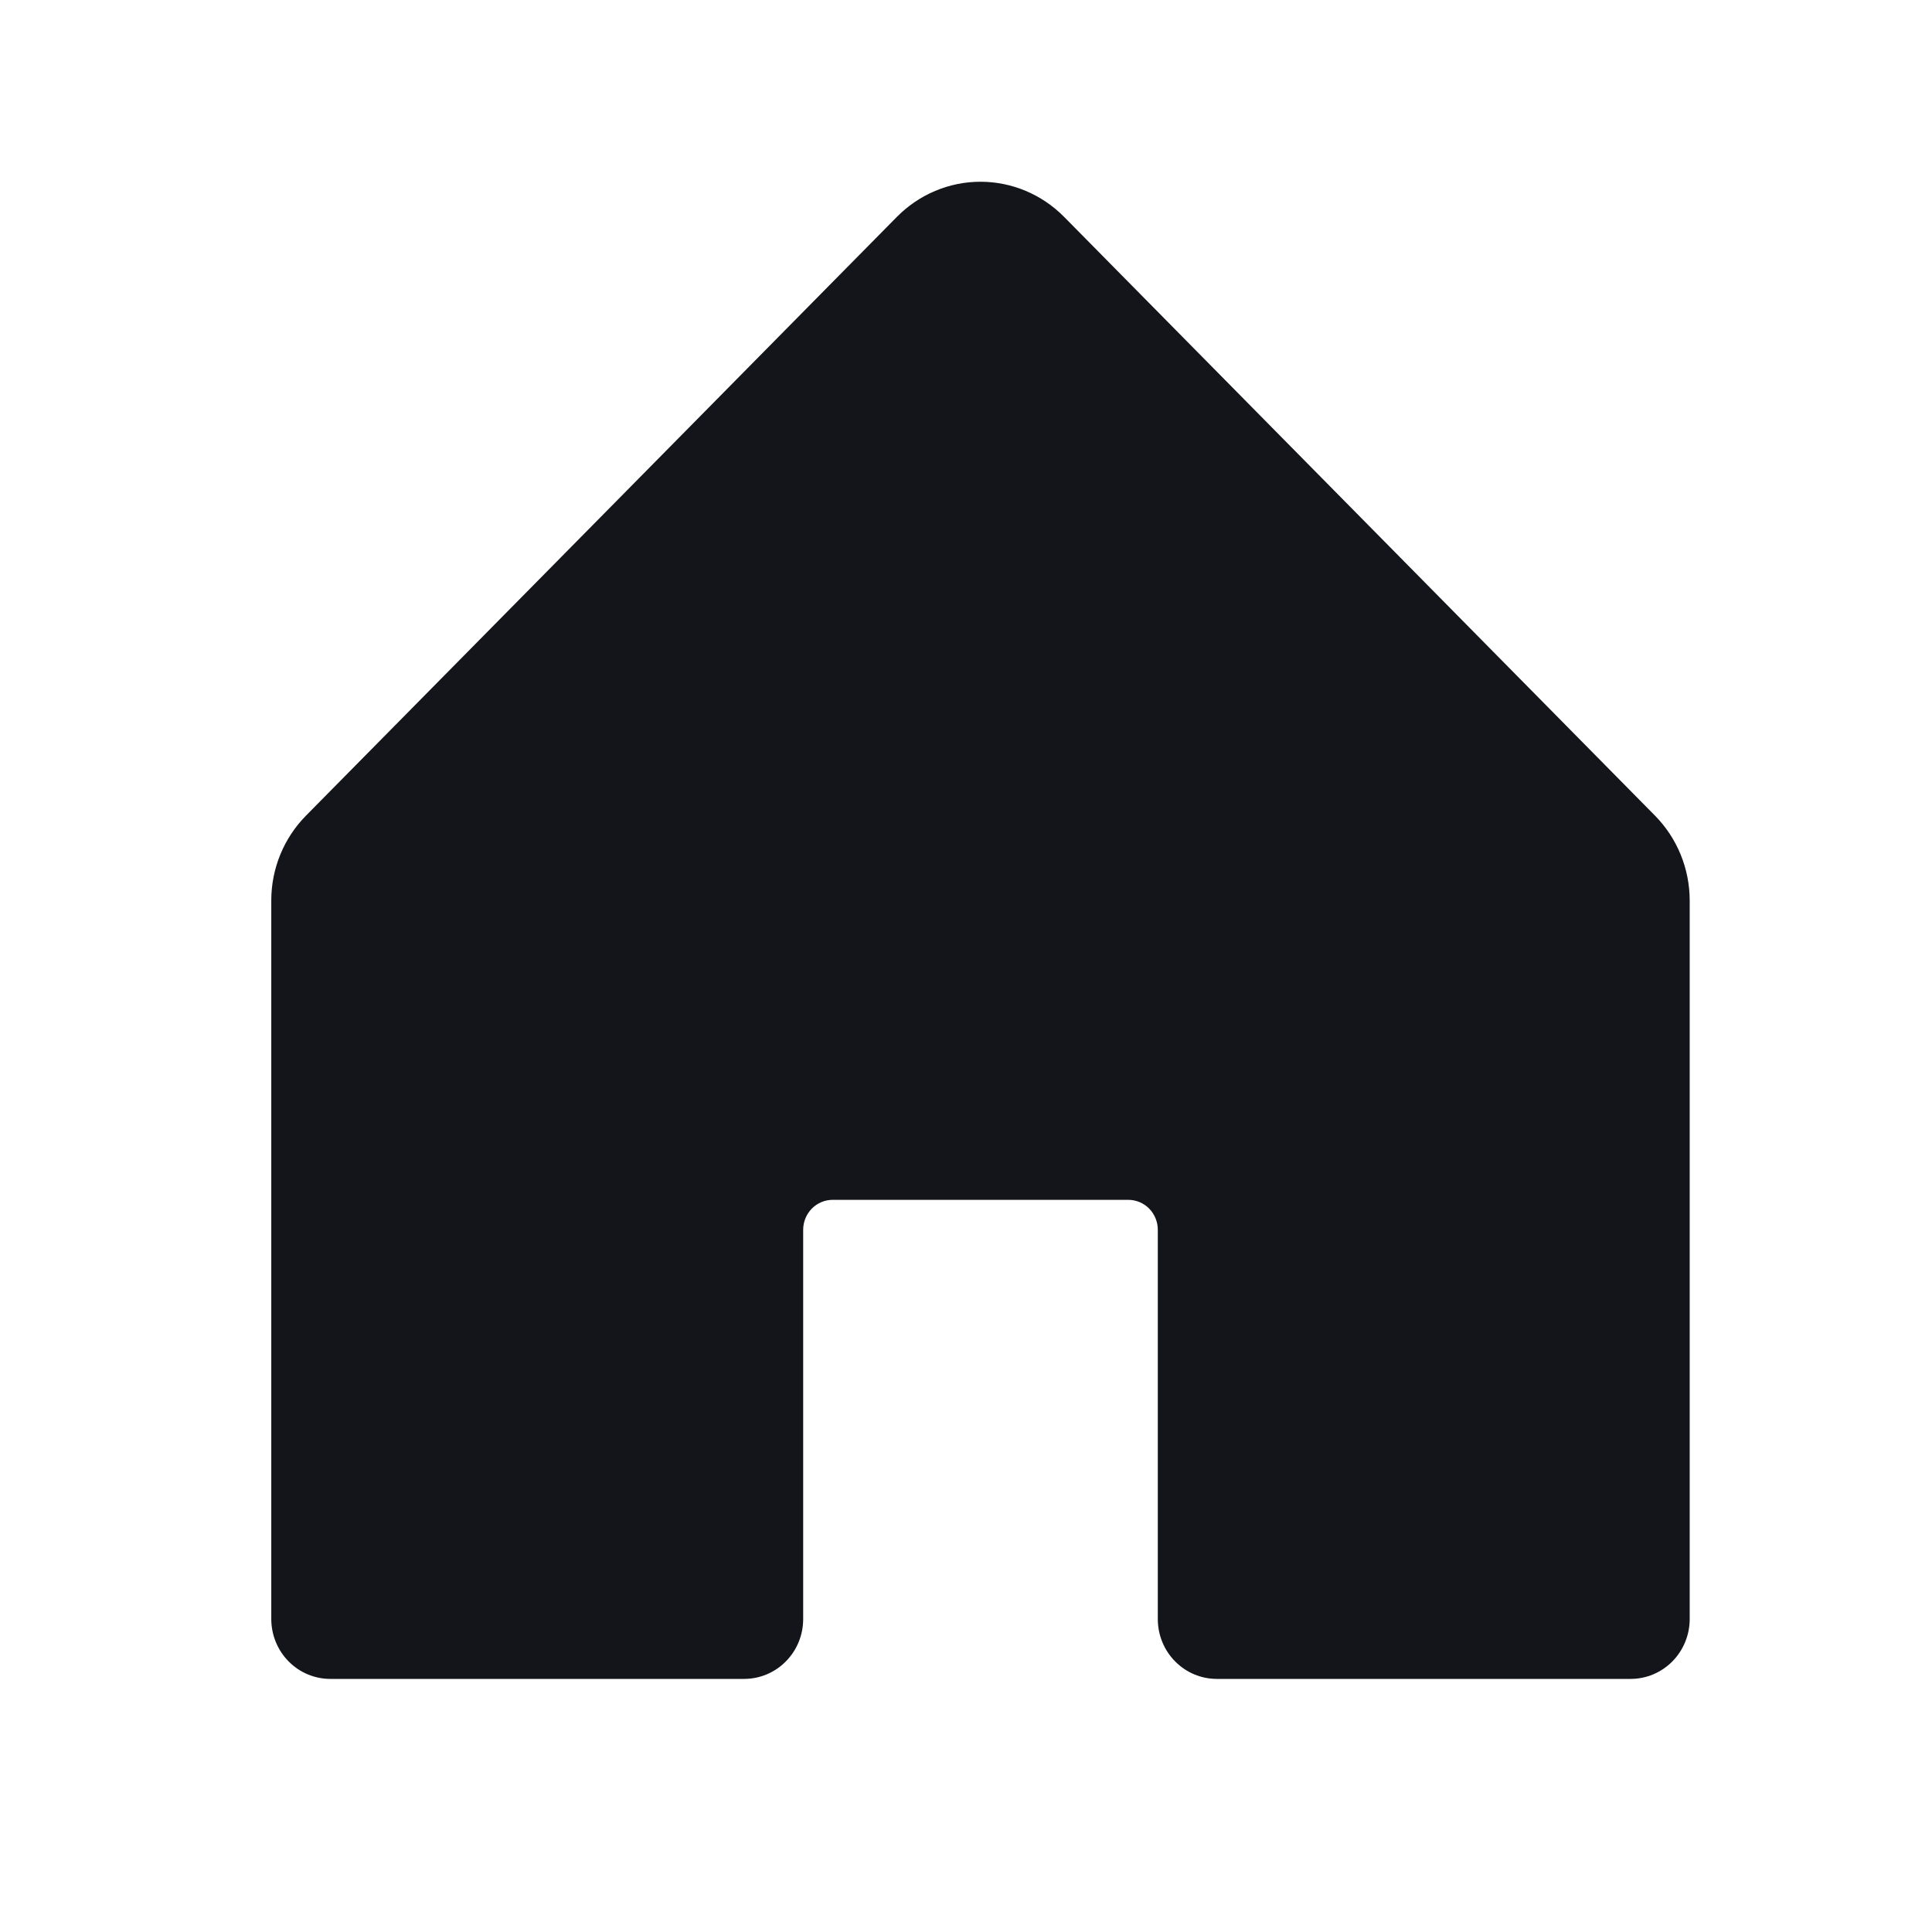
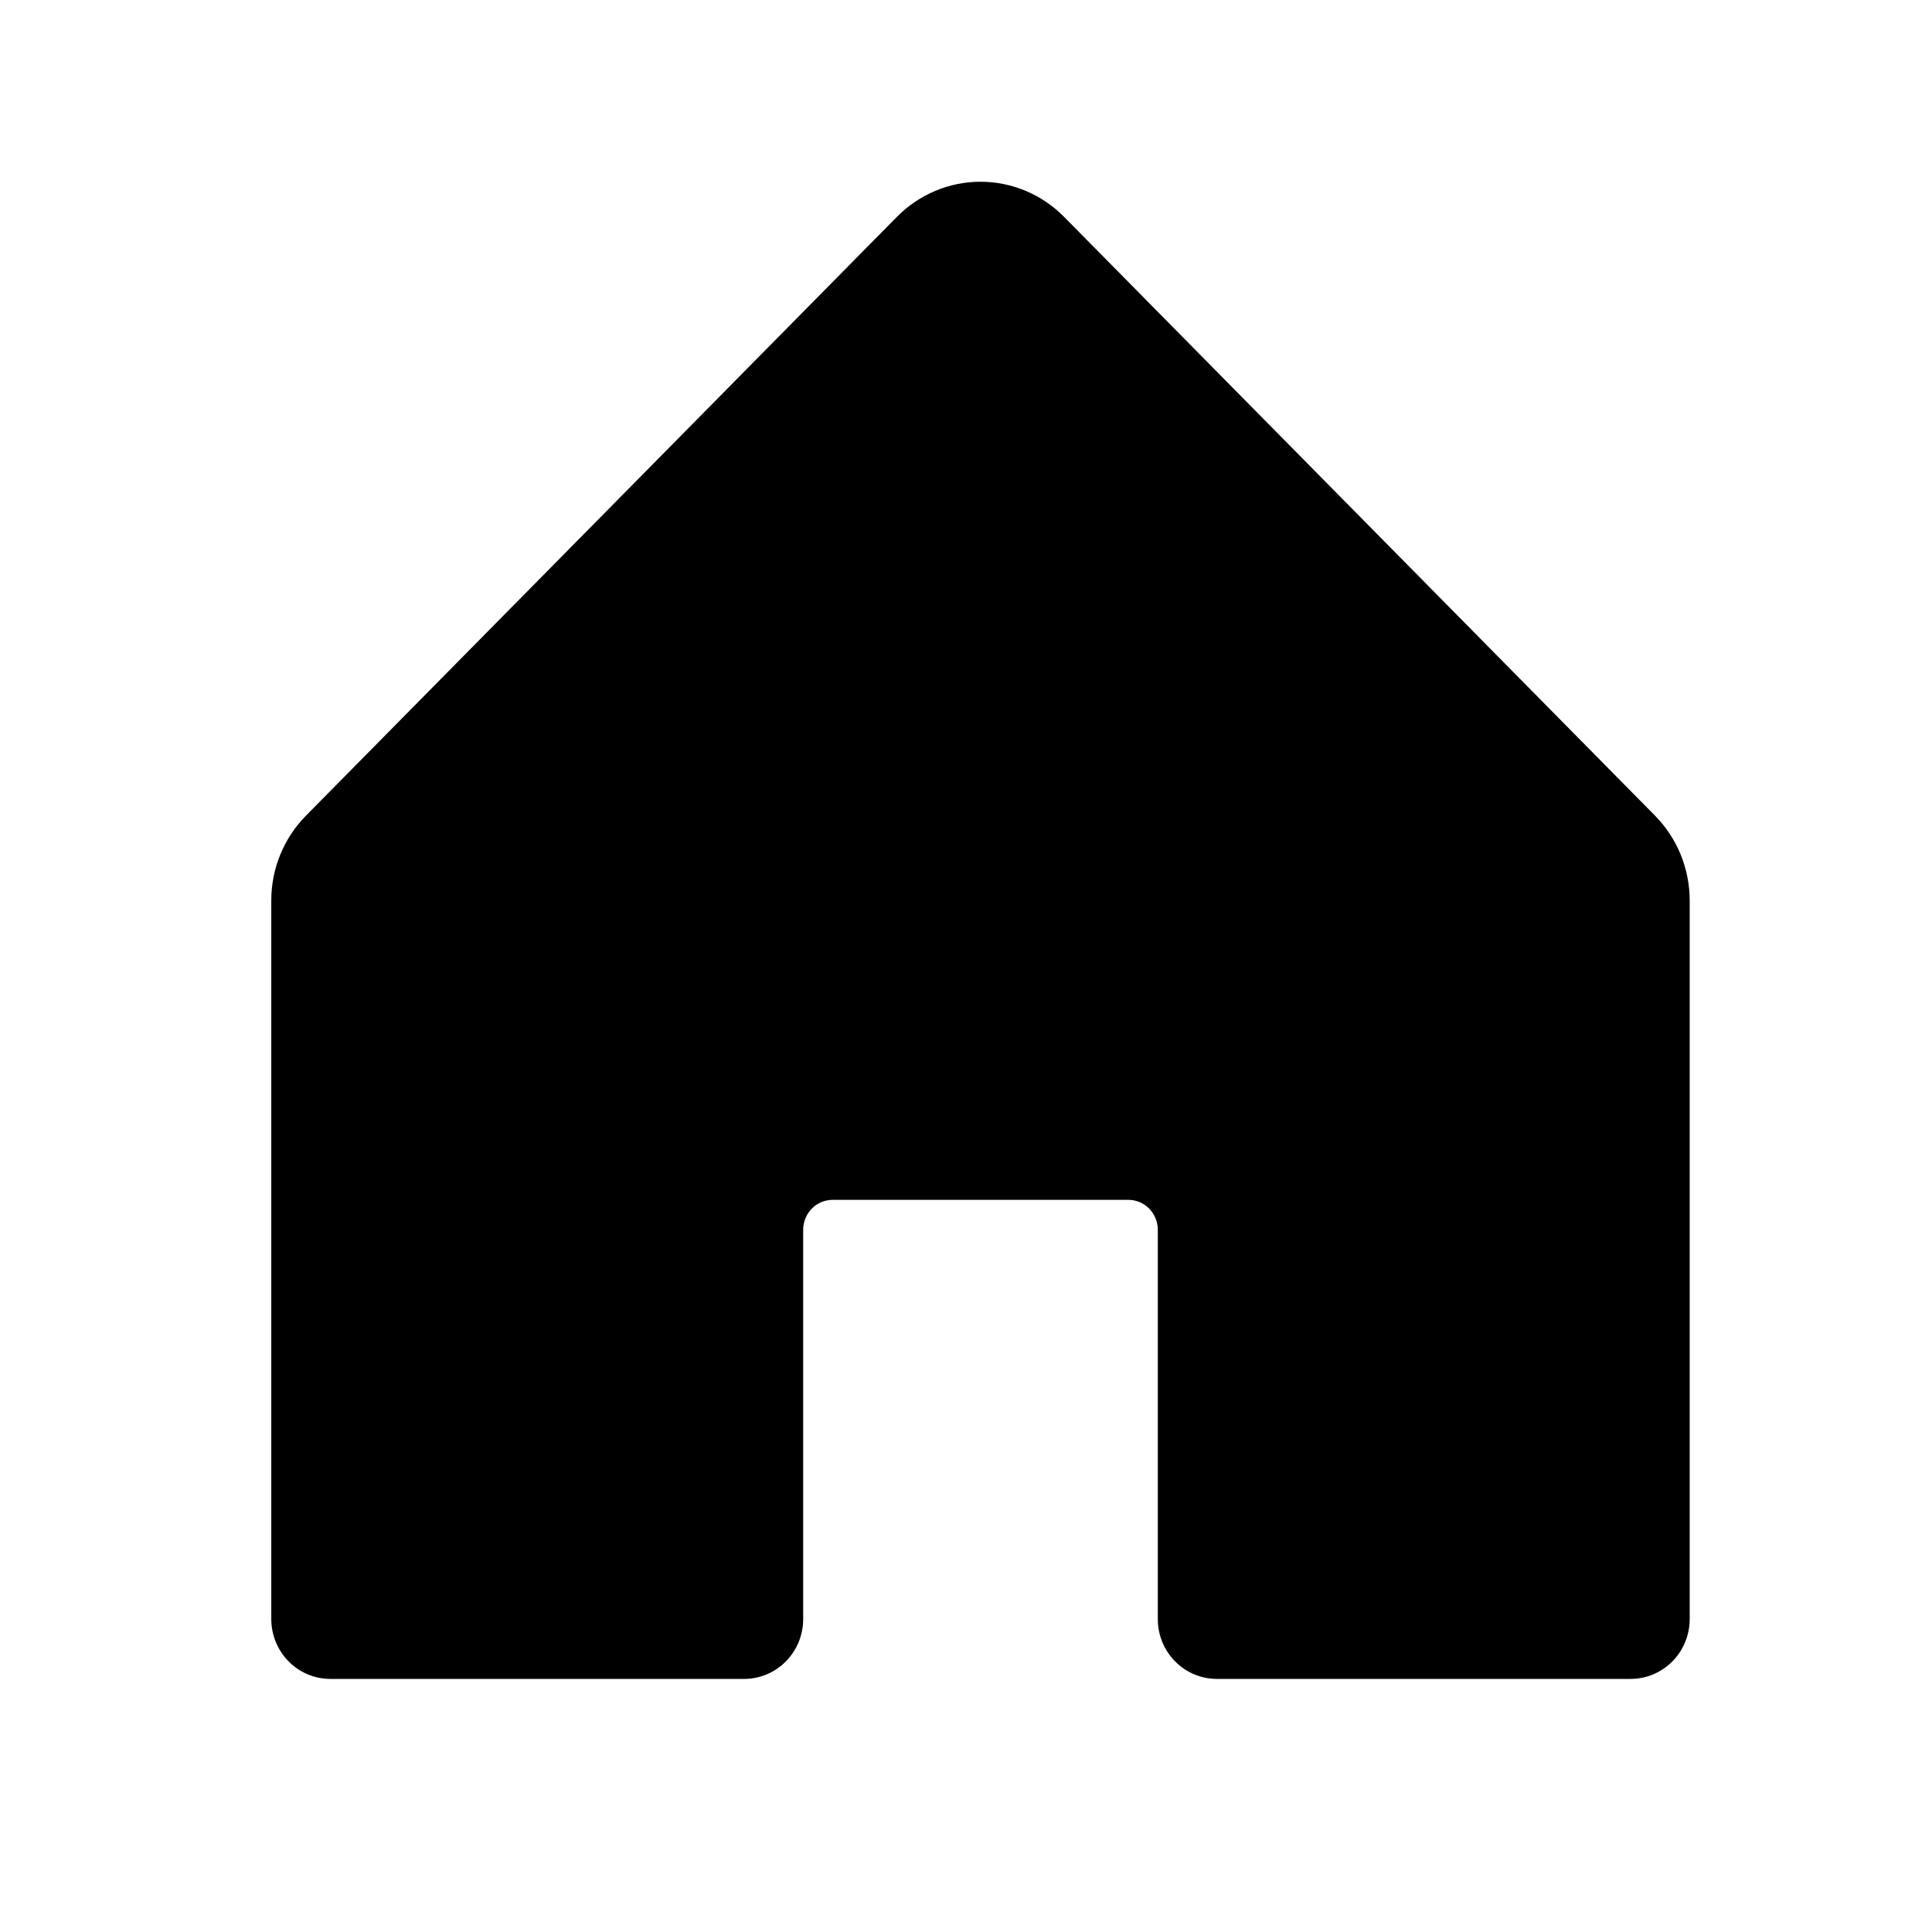
- <svg xmlns="http://www.w3.org/2000/svg" width="29" height="29" viewBox="0 0 29 29" fill="none">
-   <path d="M25.363 13.515V24.302C25.363 24.541 25.269 24.77 25.103 24.938C24.936 25.107 24.711 25.201 24.476 25.201H18.266C18.03 25.201 17.805 25.107 17.639 24.938C17.472 24.77 17.379 24.541 17.379 24.302V18.459C17.379 18.34 17.332 18.226 17.249 18.141C17.166 18.057 17.053 18.01 16.935 18.01H12.5C12.382 18.01 12.269 18.057 12.186 18.141C12.103 18.226 12.056 18.34 12.056 18.459V24.302C12.056 24.541 11.963 24.77 11.796 24.938C11.63 25.107 11.404 25.201 11.169 25.201H4.959C4.724 25.201 4.498 25.107 4.332 24.938C4.166 24.77 4.072 24.541 4.072 24.302V13.515C4.072 13.038 4.26 12.581 4.592 12.244L13.463 3.255C13.796 2.918 14.247 2.728 14.717 2.728C15.188 2.728 15.639 2.918 15.972 3.255L24.843 12.244C25.175 12.581 25.362 13.038 25.363 13.515Z" fill="#13151A" />
+ <svg xmlns="http://www.w3.org/2000/svg" viewBox="0 0 29 29" fill="none">
+   <path d="M25.363 13.515V24.302C25.363 24.541 25.269 24.77 25.103 24.938C24.936 25.107 24.711 25.201 24.476 25.201H18.266C18.03 25.201 17.805 25.107 17.639 24.938C17.472 24.77 17.379 24.541 17.379 24.302V18.459C17.379 18.34 17.332 18.226 17.249 18.141C17.166 18.057 17.053 18.01 16.935 18.01H12.5C12.382 18.01 12.269 18.057 12.186 18.141C12.103 18.226 12.056 18.34 12.056 18.459V24.302C12.056 24.541 11.963 24.77 11.796 24.938C11.63 25.107 11.404 25.201 11.169 25.201H4.959C4.724 25.201 4.498 25.107 4.332 24.938C4.166 24.77 4.072 24.541 4.072 24.302V13.515C4.072 13.038 4.26 12.581 4.592 12.244L13.463 3.255C13.796 2.918 14.247 2.728 14.717 2.728C15.188 2.728 15.639 2.918 15.972 3.255L24.843 12.244C25.175 12.581 25.362 13.038 25.363 13.515Z" fill="currentColor" />
</svg>
